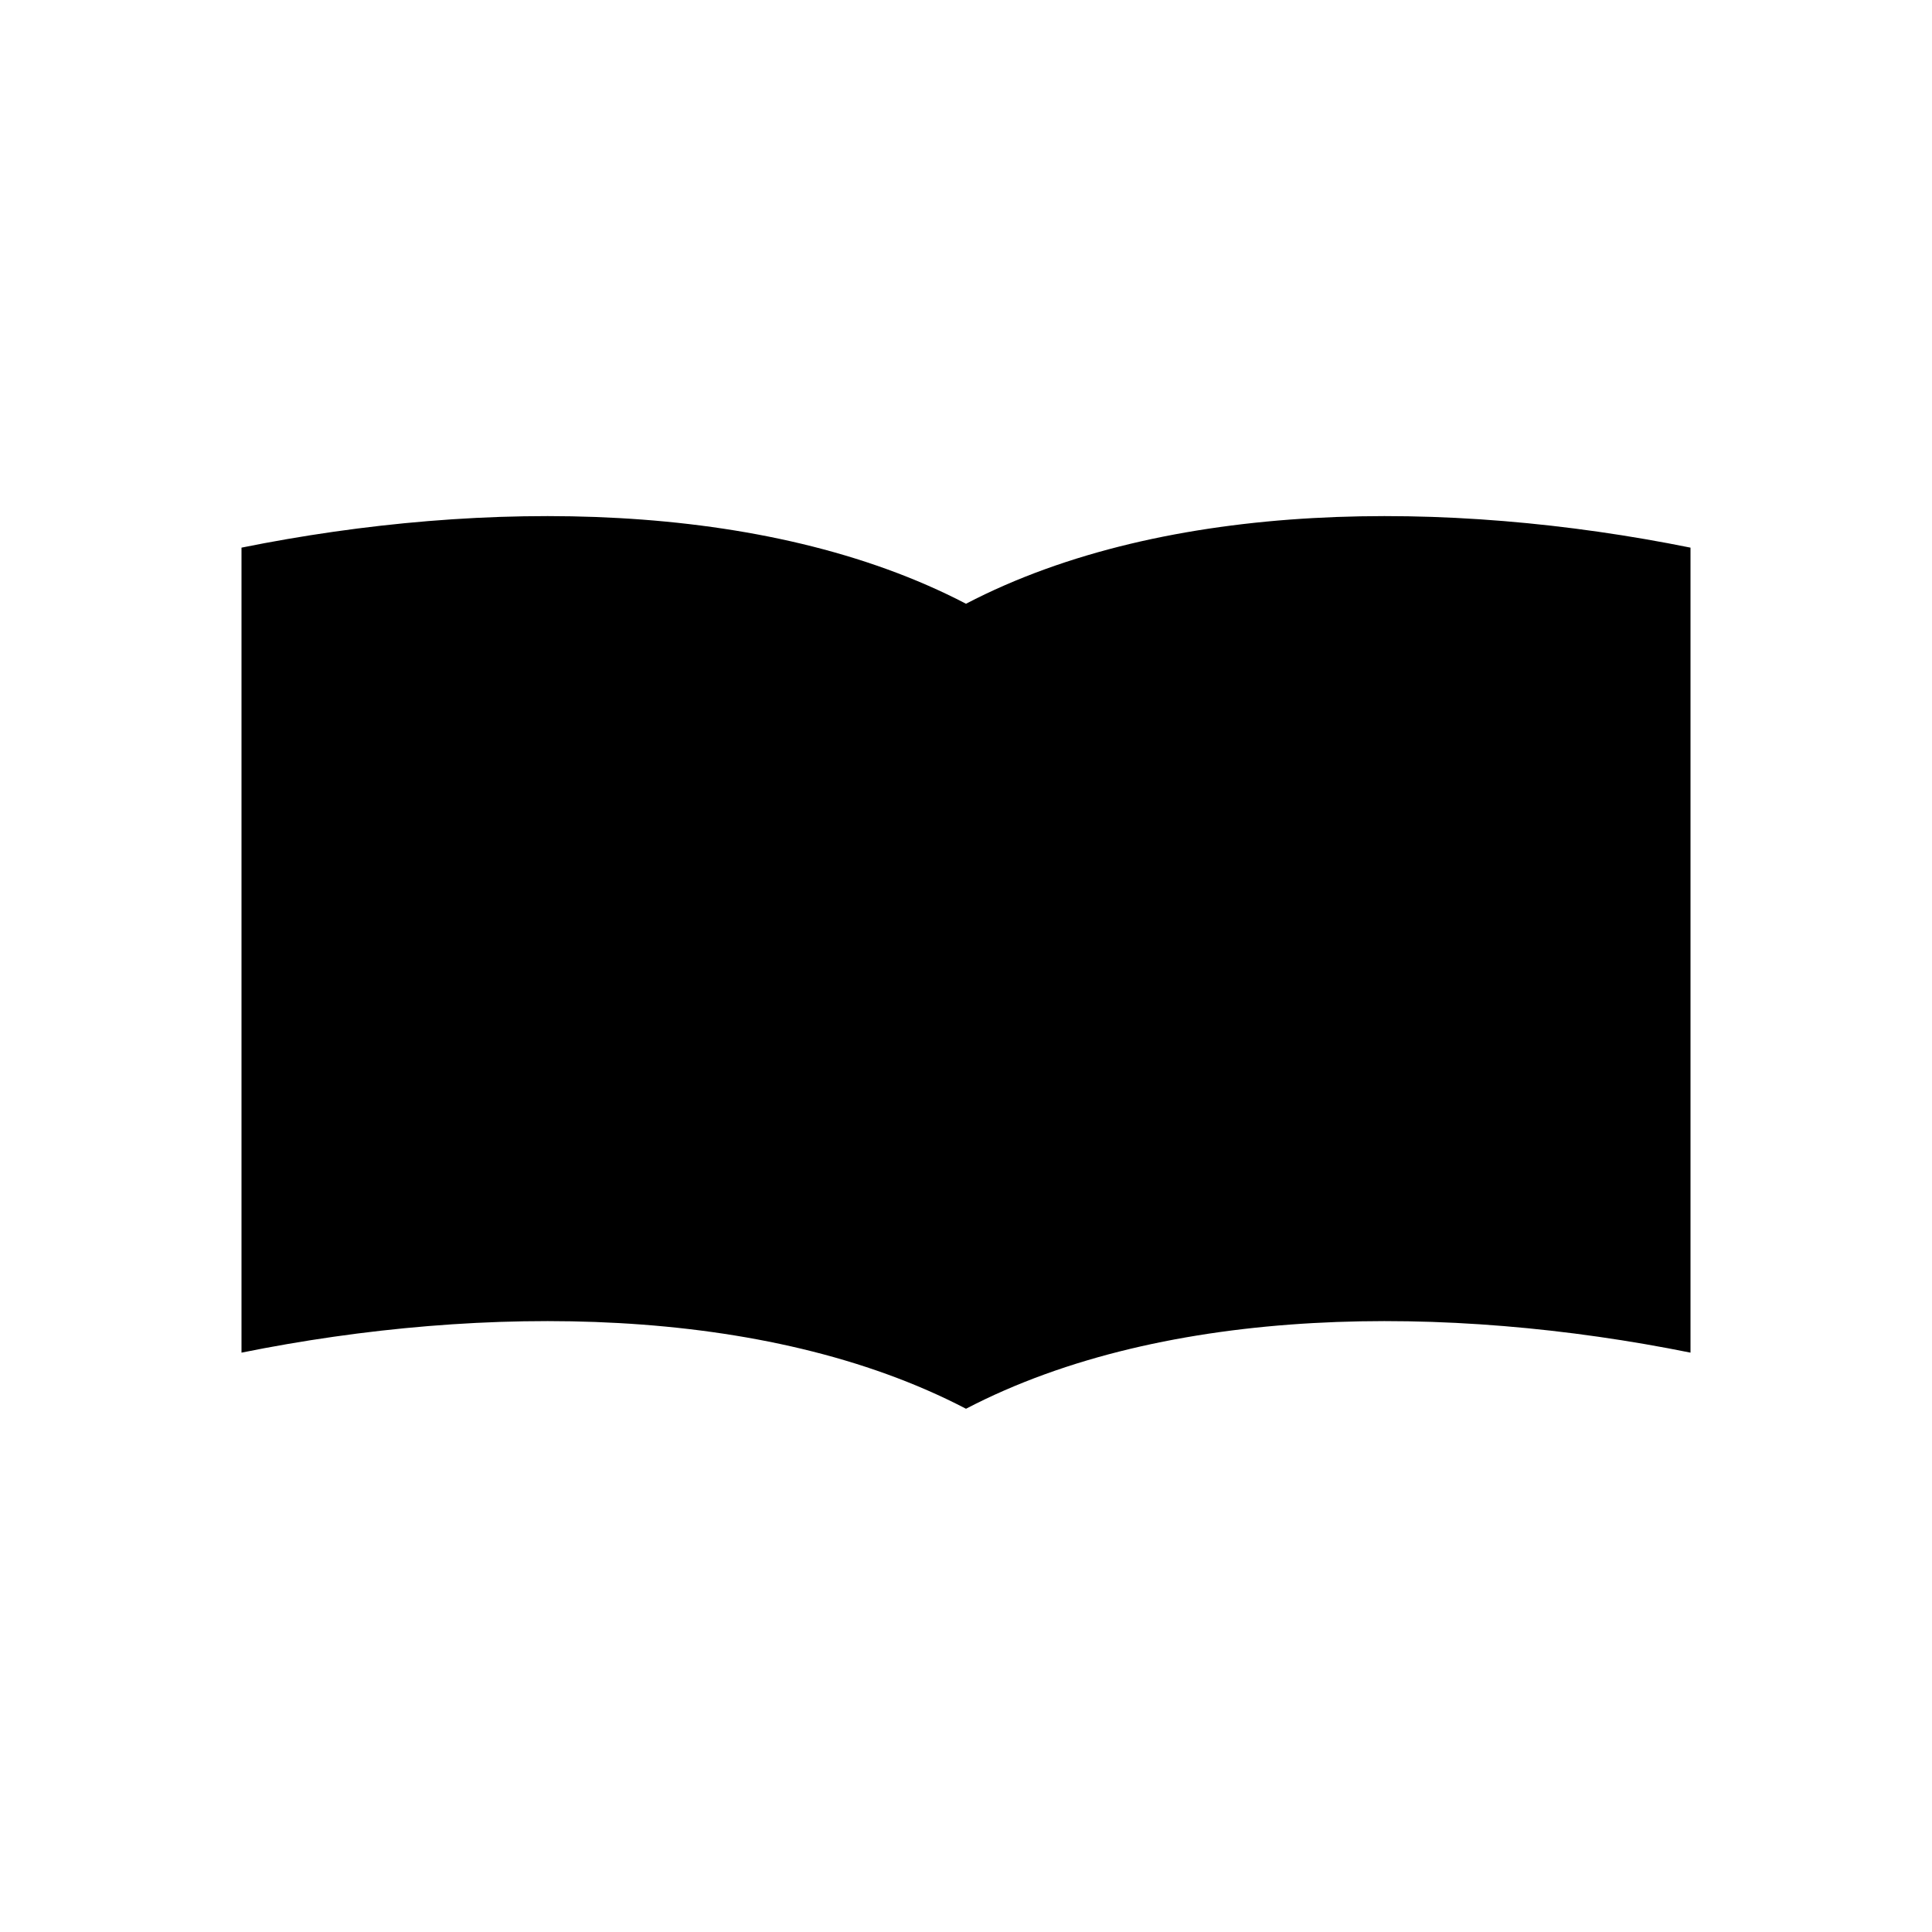
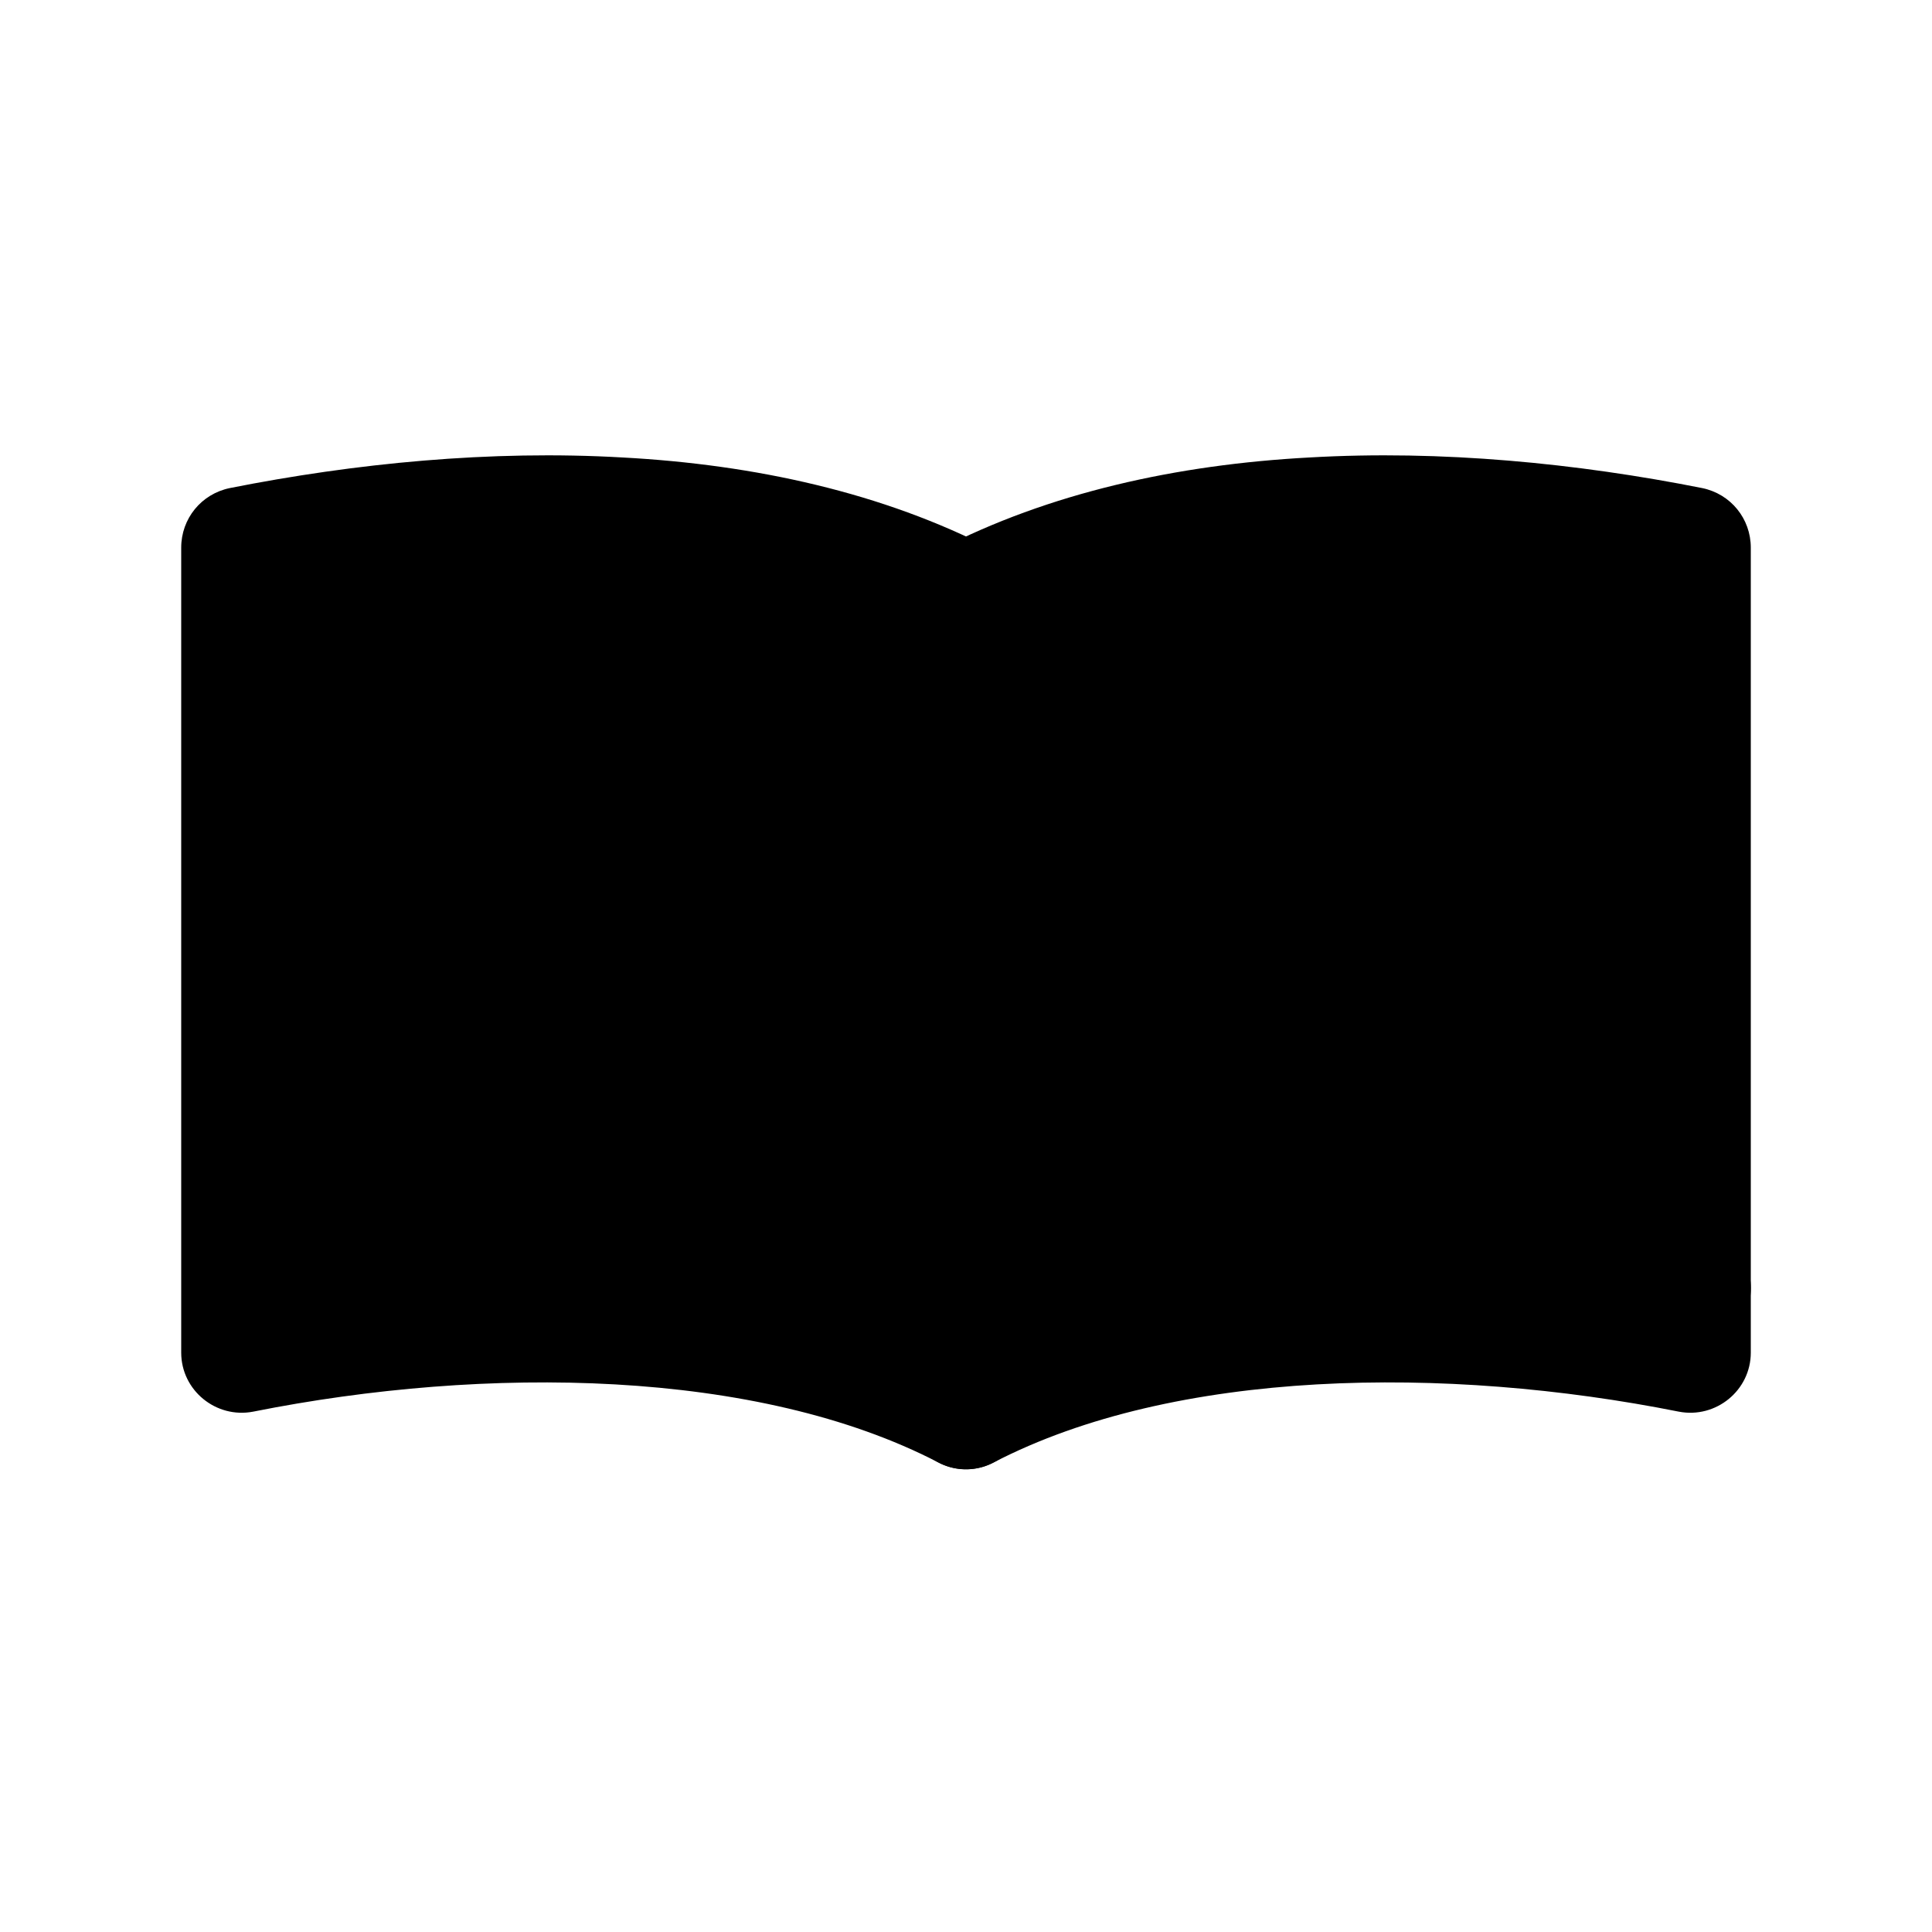
<svg xmlns="http://www.w3.org/2000/svg" width="24" height="24" viewBox="0 0 24 24">
  <path d="M12 17.5C9.5 16.197 6 16.197 3 16.803L3 6.803C6 6.197 9.5 6.197 12 7.5" />
+   <path d="M7.735 5.683C6.093 5.588 4.407 5.755 2.855 6.063C2.5 6.136 2.251 6.443 2.251 6.803L2.251 16.803C2.251 17.271 2.683 17.625 3.145 17.536C6.036 16.959 9.407 17 11.656 18.167C12.021 18.36 12.473 18.213 12.667 17.844C12.86 17.479 12.713 17.027 12.344 16.833C9.844 15.531 6.651 15.531 3.749 15.995L3.749 7.489C6.5 7.031 9.557 7.079 11.656 8.167C12.021 8.36 12.473 8.213 12.667 7.844C12.86 7.479 12.713 7.027 12.344 6.833C10.969 6.12 9.375 5.771 7.735 5.683Z" />
  <path d="M12 17.5C14.5 16.197 18 16.197 21 16.803L21 6.803C18 6.197 14.5 6.197 12 7.5" />
-   <path d="M12 7.5L12 17.5" />
-   <path d="M5.5 9L9.5 9" />
-   <path d="M5.5 11.5L9.5 11.5" />
-   <path d="M5.5 14L9.5 14" />
-   <path d="M19.5 11.5C19.5 13.156 18.156 14.5 16.5 14.5C14.844 14.5 13.5 13.156 13.5 11.5C13.5 9.844 14.844 8.5 16.5 8.5C18.156 8.5 19.5 9.844 19.5 11.5Z" />
+   <path d="M16.265 5.683C14.625 5.771 13.031 6.12 11.656 6.833C11.287 7.027 11.14 7.479 11.333 7.844C11.527 8.213 11.979 8.36 12.344 8.167C14.443 7.079 17.5 7.031 20.251 7.489L20.251 15.995C17.349 15.531 14.156 15.531 11.656 16.833C11.287 17.027 11.14 17.479 11.333 17.844C11.527 18.213 11.979 18.36 12.344 18.167C14.593 17 17.964 16.959 20.855 17.536C21.317 17.625 21.749 17.271 21.749 16.803L21.749 6.803C21.749 6.443 21.5 6.136 21.145 6.063C19.593 5.755 17.907 5.588 16.265 5.683Z" />
+   <path d="M11.251 7.5L12.751 7.5L12.751 17.5L11.251 17.5Z" />
+   <path d="M5.5 8.251C5.083 8.251 4.749 8.584 4.749 9C4.749 9.416 5.083 9.749 5.5 9.749L9.5 9.749C9.917 9.749 10.251 9.416 10.251 9C10.251 8.584 9.917 8.251 9.5 8.251Z" />
+   <path d="M5.5 10.749C5.083 10.749 4.749 11.083 4.749 11.5C4.749 11.917 5.083 12.251 5.5 12.251L9.5 12.251C9.917 12.251 10.251 11.917 10.251 11.5C10.251 11.083 9.917 10.749 9.5 10.749Z" />
+   <path d="M5.5 13.251C5.083 13.251 4.749 13.584 4.749 14C4.749 14.416 5.083 14.749 5.5 14.749L9.5 14.749C9.917 14.749 10.251 14.416 10.251 14C10.251 13.584 9.917 13.251 9.5 13.251Z" />
+   <path d="M16.5 7.749C14.437 7.749 12.749 9.437 12.749 11.5C12.749 13.563 14.437 15.251 16.5 15.251C18.563 15.251 20.251 13.563 20.251 11.5C20.251 9.437 18.563 7.749 16.5 7.749ZM16.5 9.251C17.749 9.251 18.749 10.251 18.749 11.5C18.749 12.749 17.749 13.749 16.5 13.749C15.251 13.749 14.251 12.749 14.251 11.5C14.251 10.251 15.251 9.251 16.5 9.251Z" />
  <path d="M18.599 13.599L21 16" />
+   <path d="M18.599 12.849C18.401 12.849 18.208 12.927 18.068 13.073C17.776 13.364 17.776 13.839 18.068 14.131L20.469 16.531C20.76 16.823 21.24 16.823 21.531 16.531C21.823 16.24 21.823 15.76 21.531 15.469L19.131 13.073C18.989 12.927 18.797 12.849 18.599 12.849Z" />
</svg>
